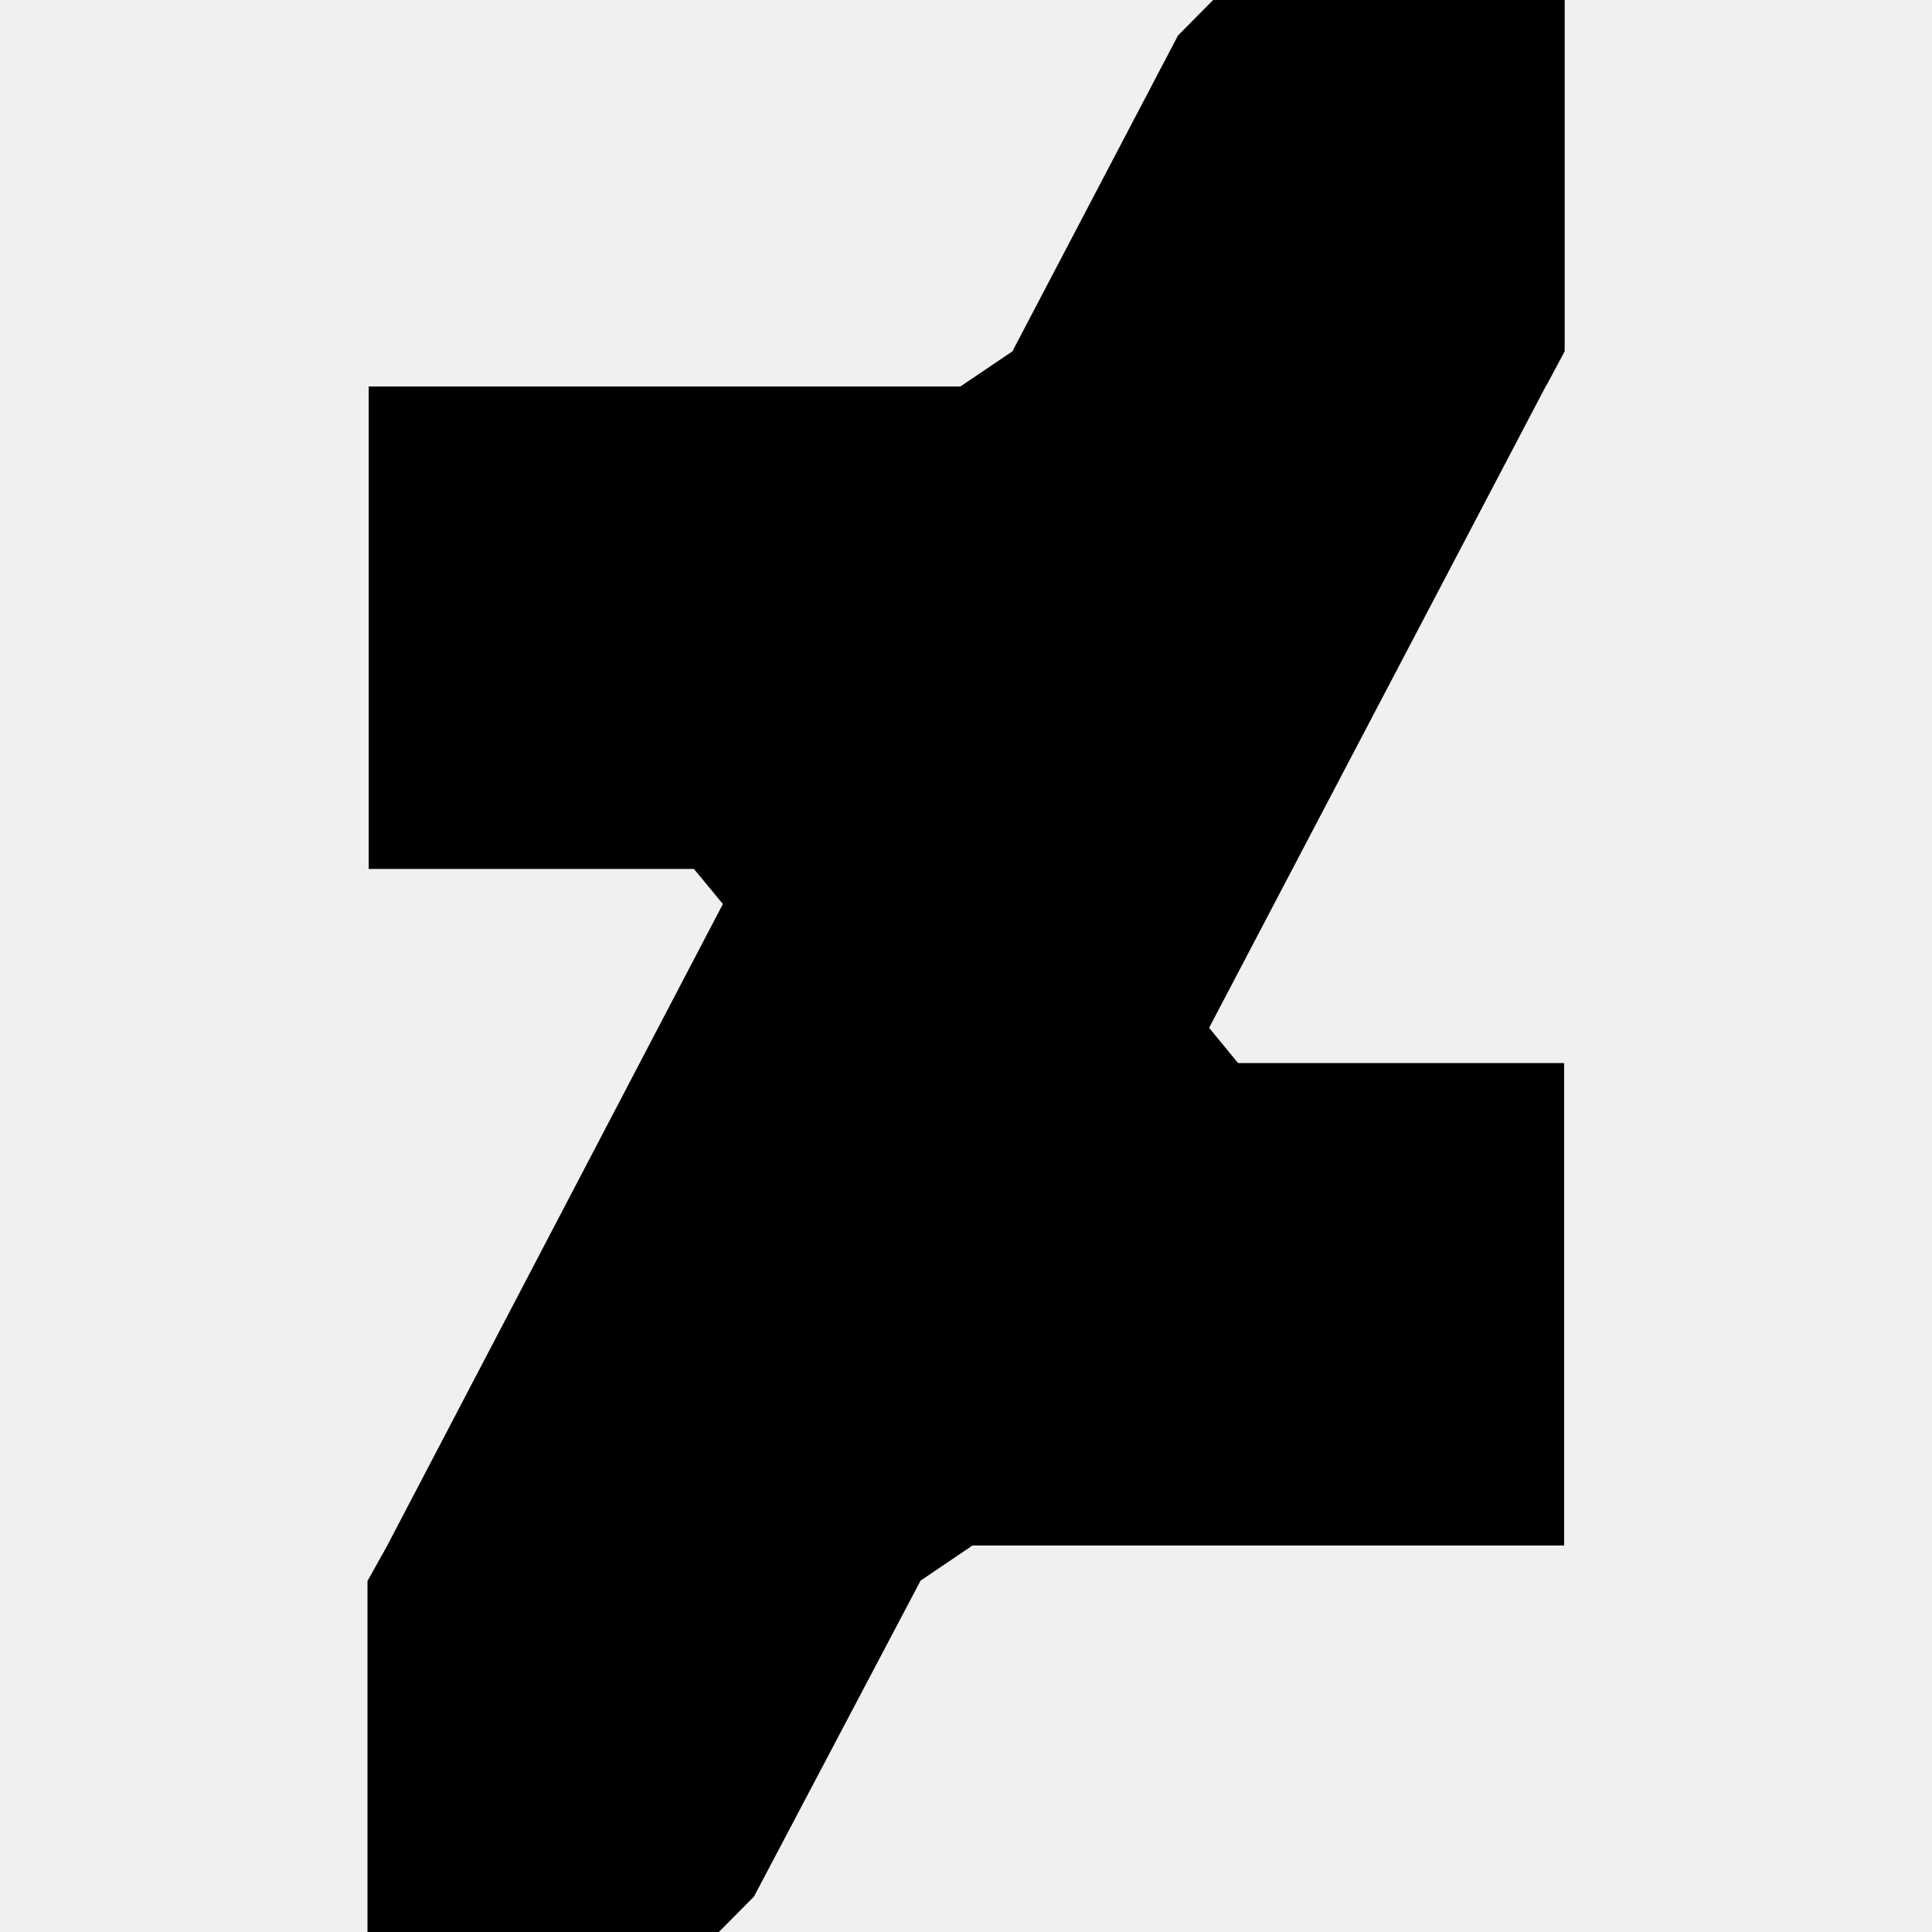
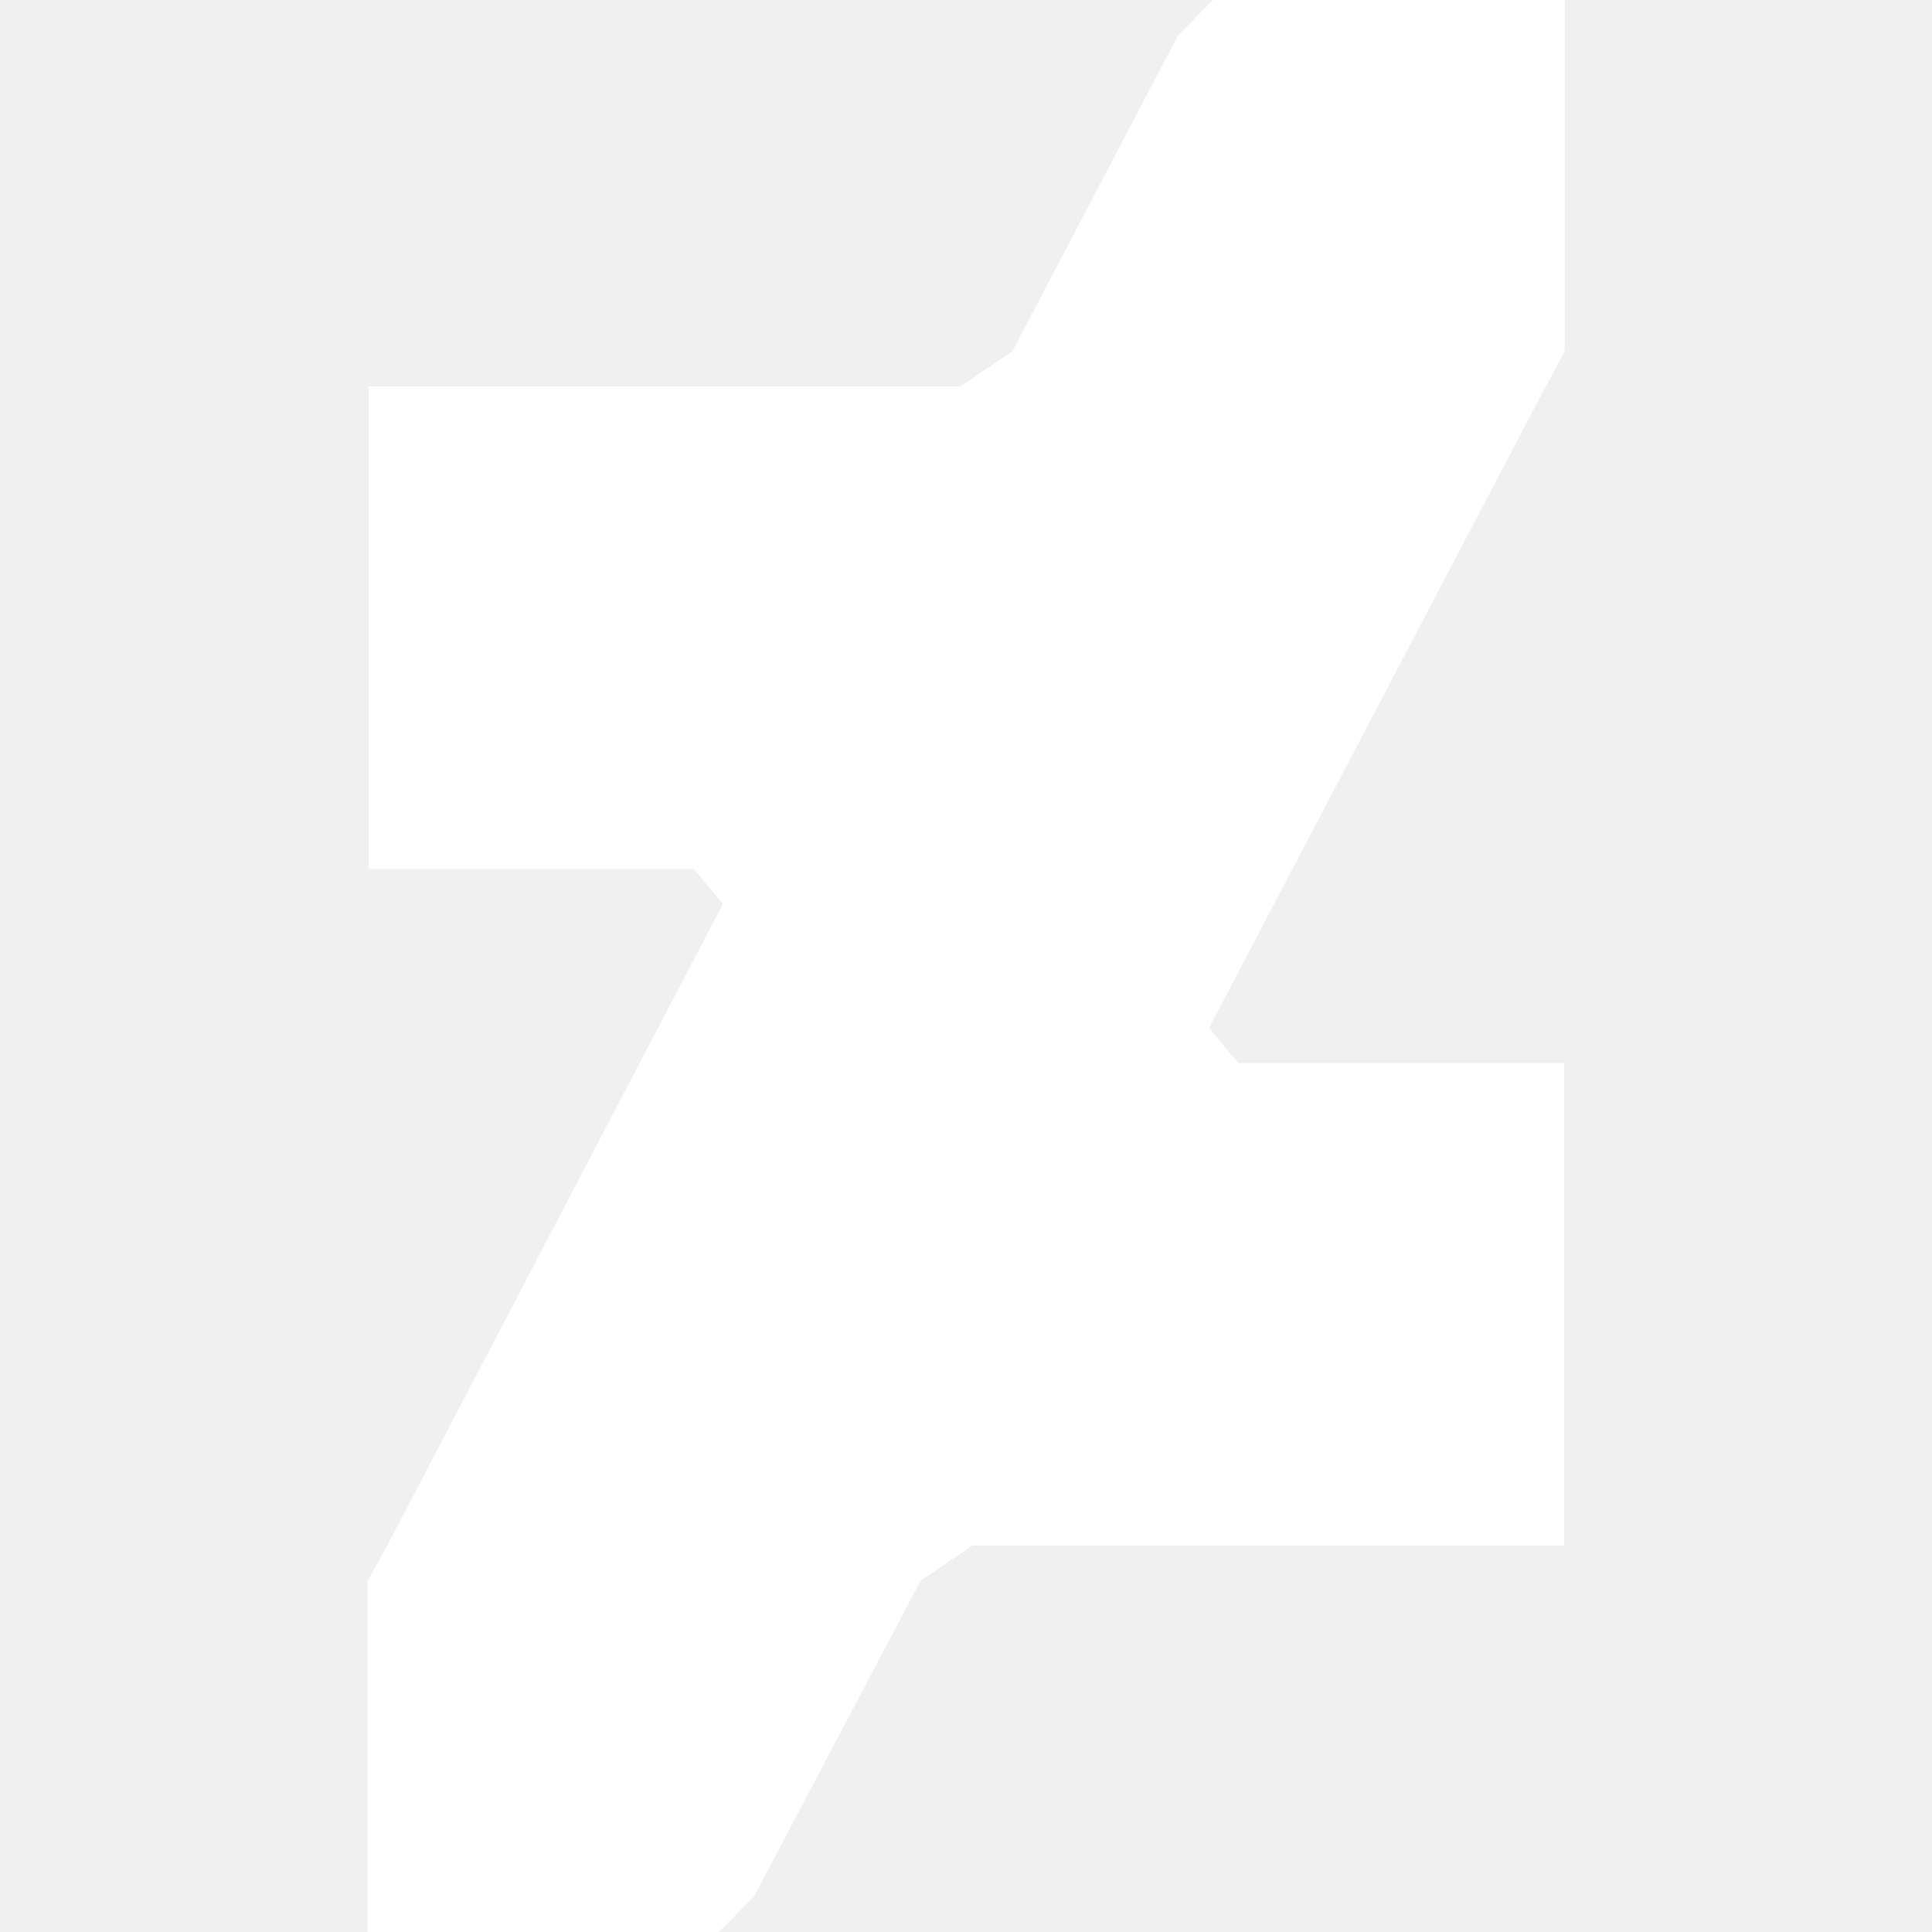
<svg xmlns="http://www.w3.org/2000/svg" aria-labelledby="simpleicons-deviantart-icon" role="img" viewBox="0 0 24 24">
-   <path d="M19.207 4.794l.23-.43V0H15.07l-.436.44-2.058 3.925-.646.436H4.58v5.993h4.04l.36.436-4.175 7.98-.24.43V24H8.93l.436-.44 2.07-3.925.644-.436h7.35v-5.993h-4.05l-.36-.438 4.186-7.977z" />
+   <path fill="#fff" d="M19.207 4.794l.23-.43V0H15.07l-.436.44-2.058 3.925-.646.436H4.58v5.993h4.04l.36.436-4.175 7.98-.24.43V24H8.93l.436-.44 2.07-3.925.644-.436h7.35v-5.993h-4.05l-.36-.438 4.186-7.977z" />
</svg>
